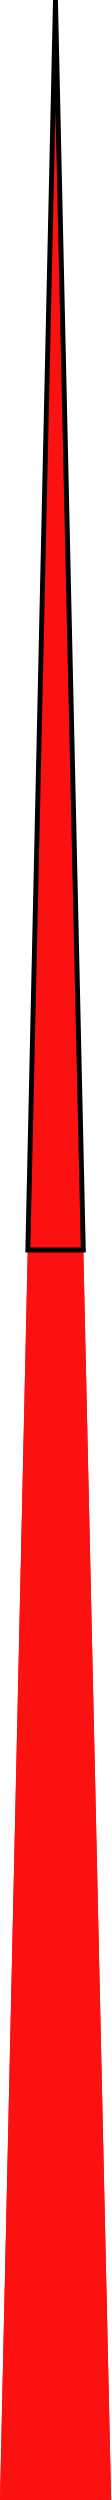
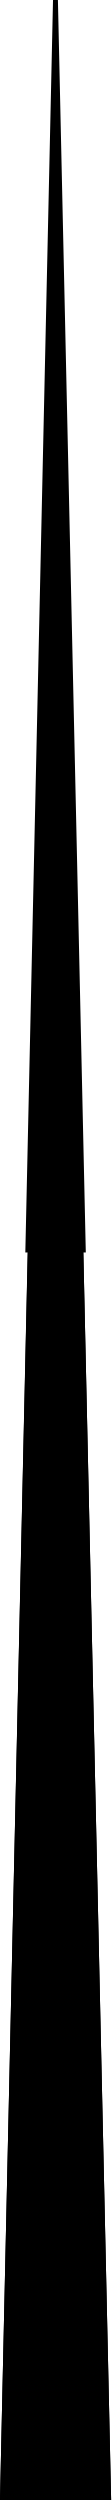
<svg xmlns="http://www.w3.org/2000/svg" id="图层_1" data-name="图层 1" viewBox="0 0 5.67 127.56">
  <defs>
-     <style>.cls-1,.cls-2{fill:#fc1111;}.cls-2{stroke:#000;stroke-miterlimit:10;stroke-width:0.25px;}</style>
+     <style>.cls-1,.cls-2{fill:#000000;}.cls-2{stroke:#000;stroke-miterlimit:10;stroke-width:0.25px;}</style>
  </defs>
  <polygon class="cls-1" points="5.67 127.56 0 127.56 2.83 0 4.25 63.78 5.67 127.56" />
  <polygon class="cls-1" points="1.42 63.78 2.83 63.78 4.25 63.78 5.67 127.56 0 127.56 1.42 63.78" />
  <polygon class="cls-2" points="1.42 63.78 4.25 63.78 2.83 0 1.42 63.78" />
</svg>
